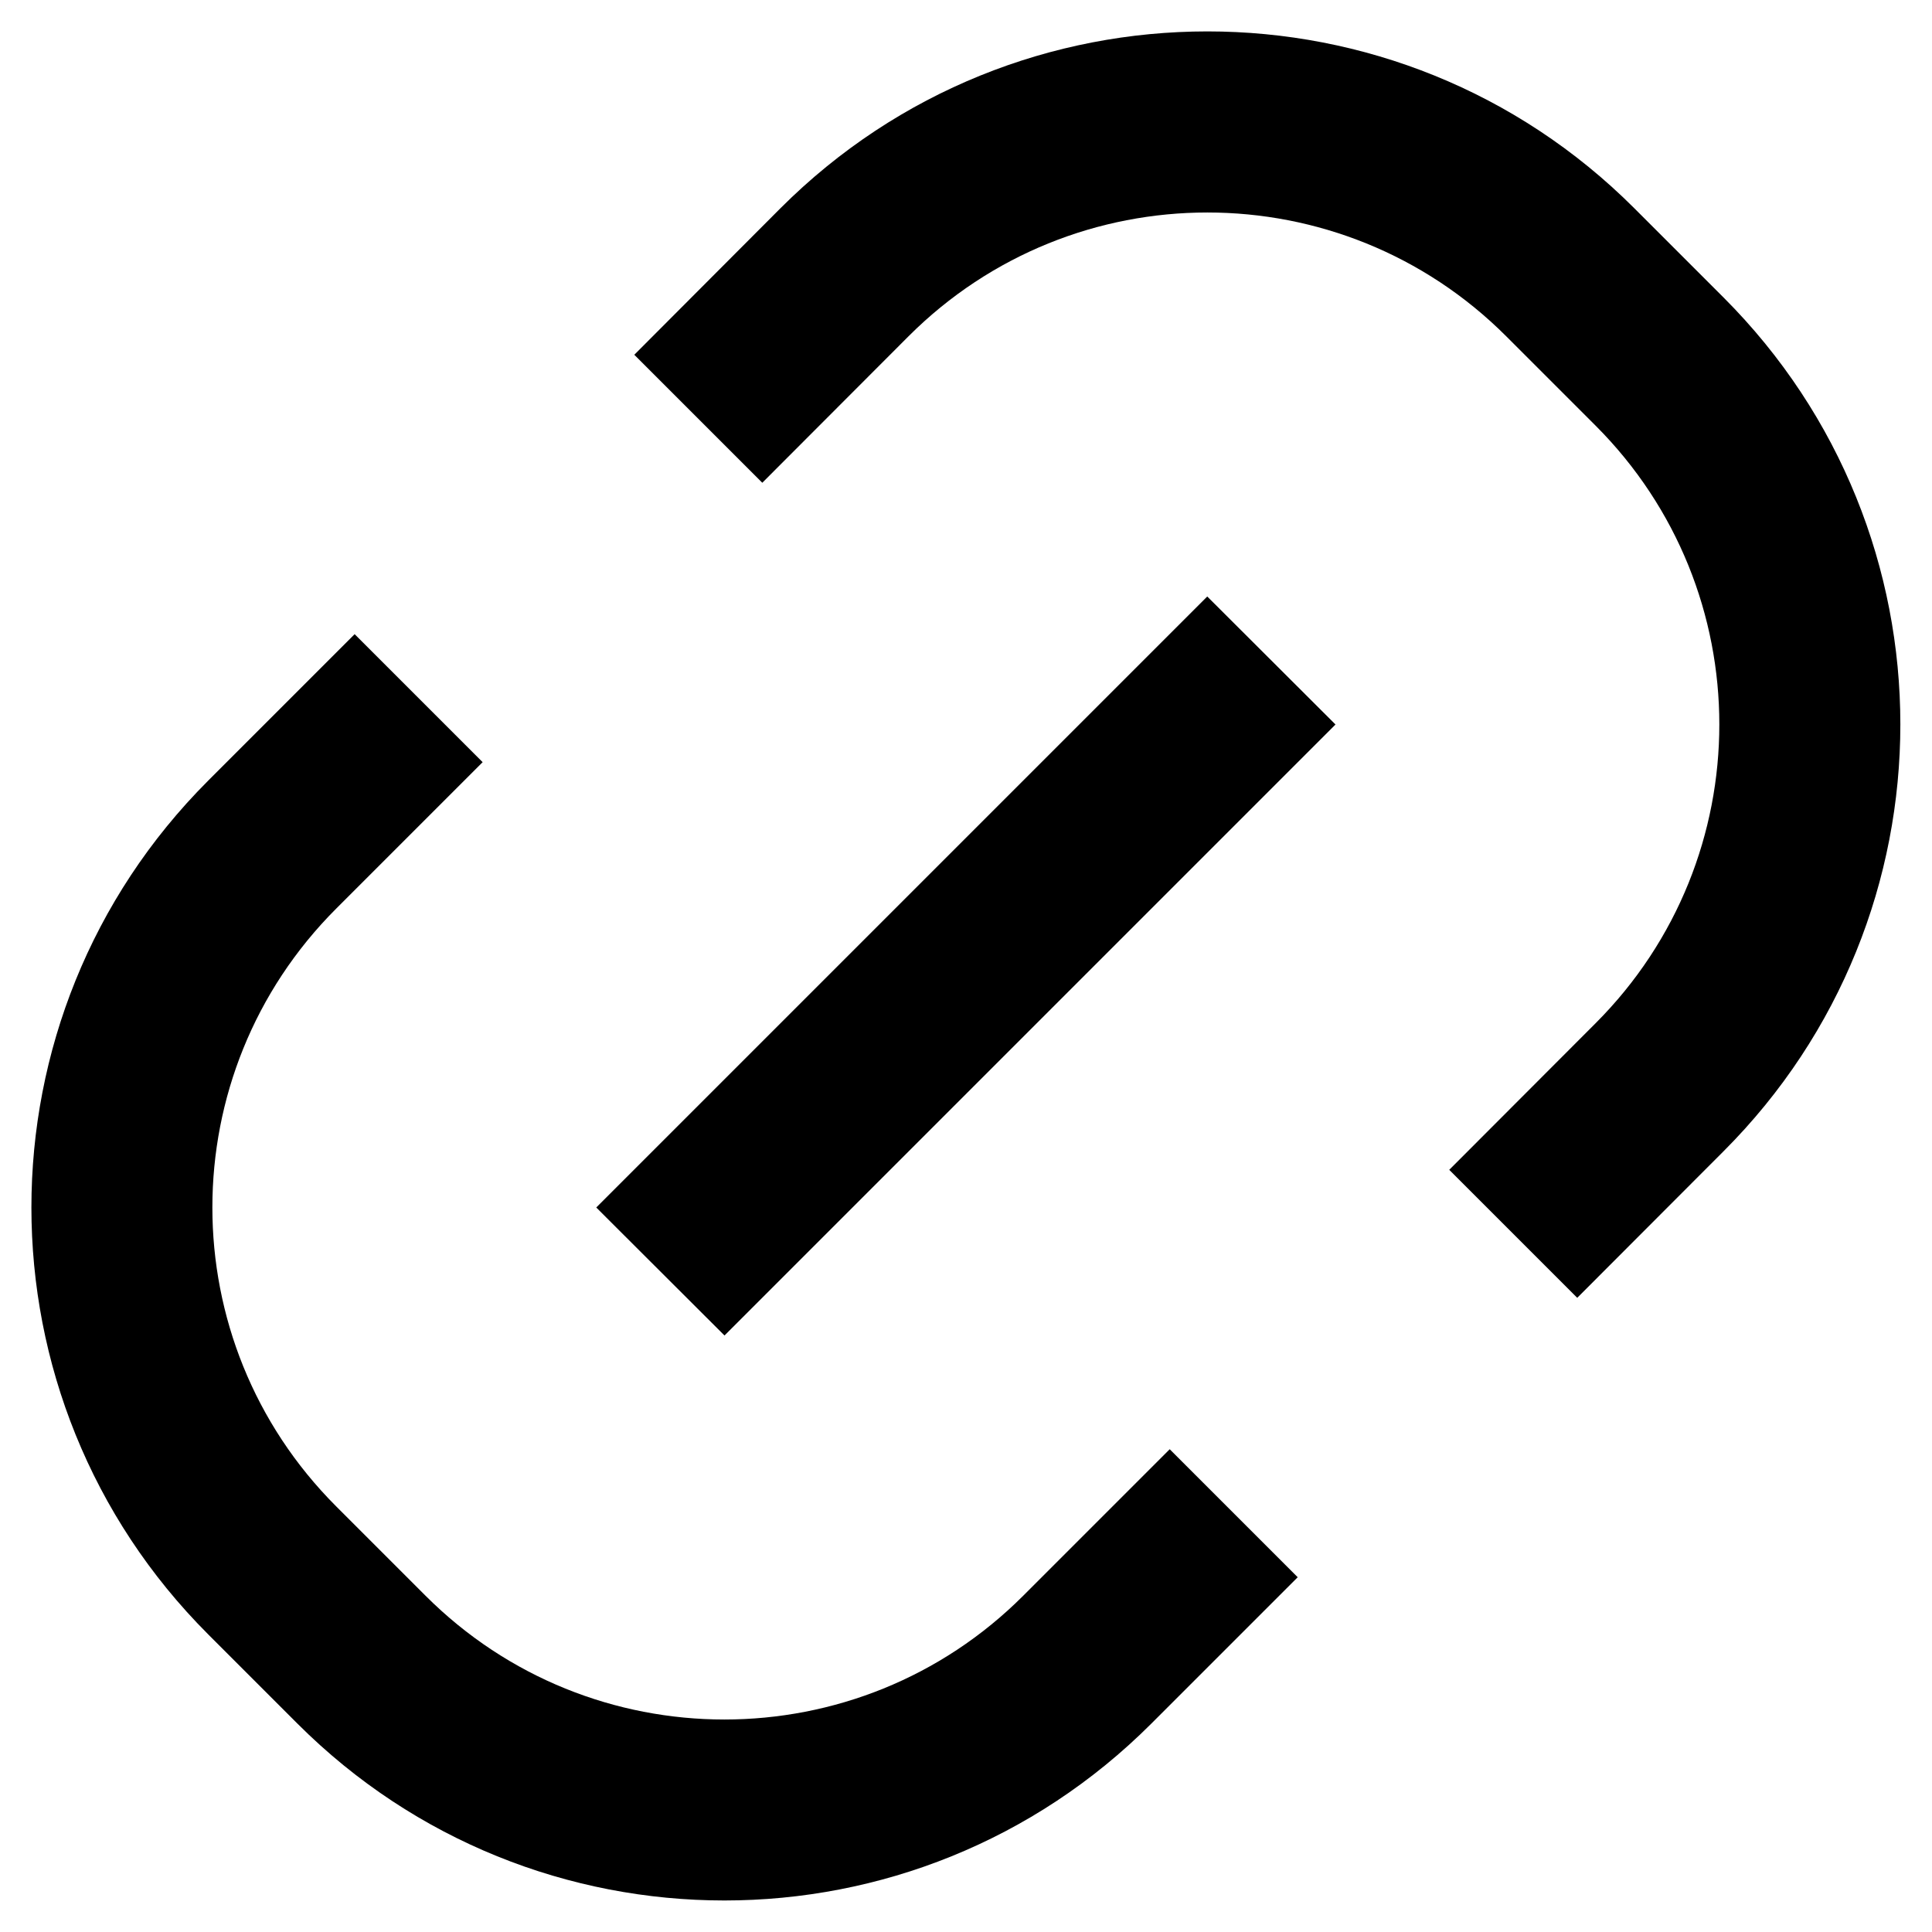
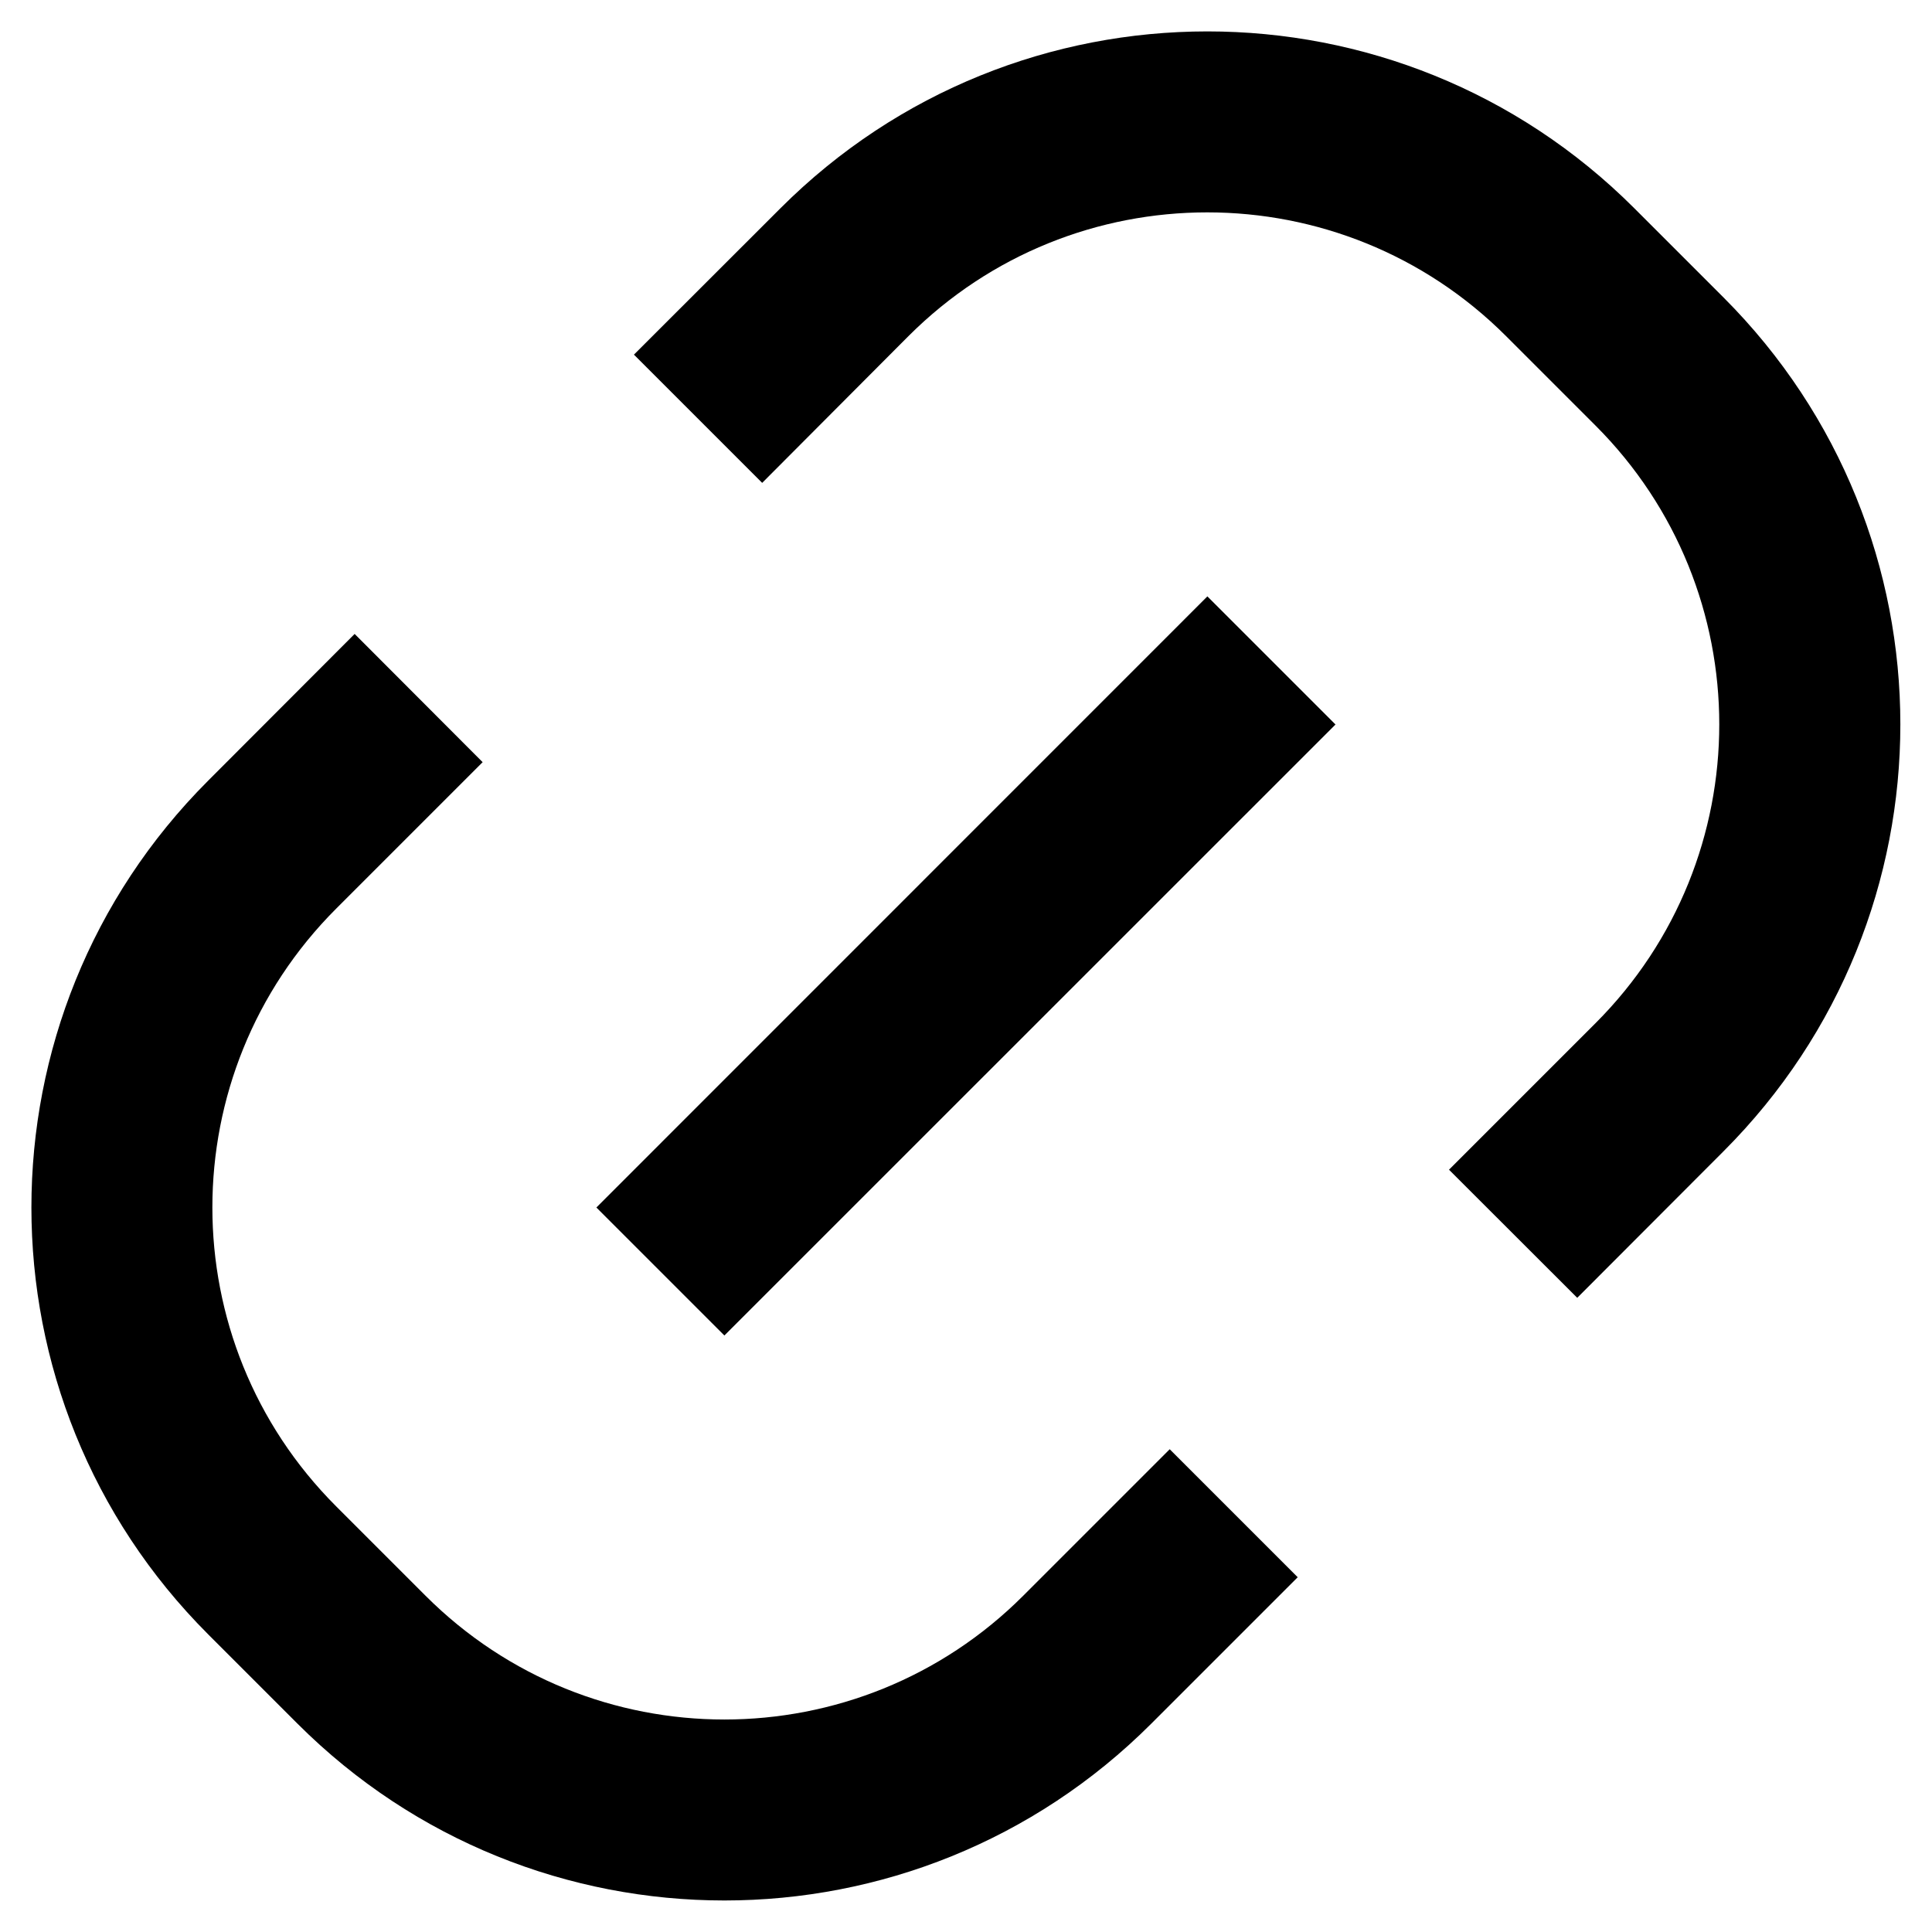
<svg xmlns="http://www.w3.org/2000/svg" viewBox="0 0 16 16" fill="currentColor">
-   <path d="M3.997 6.312 2.784 7.525a3.5 3.5 0 0 0 0 4.95l.74.74a3.5 3.5 0 0 0 4.95 0l1.213-1.213 1.06 1.06-1.213 1.213a5 5 0 0 1-7.07 0l-.74-.74a5 5 0 0 1 0-7.07l1.213-1.213zM11.06 6 6 11.06 4.938 10l5.06-5.06zM6.464 1.724a5 5 0 0 1 7.07 0l.74.74a5 5 0 0 1 0 7.07l-1.212 1.214-1.06-1.06 1.212-1.214a3.5 3.5 0 0 0 0-4.949l-.74-.74a3.5 3.5 0 0 0-4.95 0L6.313 3.998l-1.06-1.06z" />
+   <path d="M3.997 6.312 2.784 7.525a3.5 3.5 0 0 0 0 4.95l.74.74a3.5 3.5 0 0 0 4.95 0l1.213-1.213 1.06 1.06-1.213 1.213a5 5 0 0 1-7.07 0l-.74-.74a5 5 0 0 1 0-7.07L2.937 5.25zM11.06 6l-5.061 5.06L4.939 10l5.06-5.061zM6.464 1.724a5 5 0 0 1 7.07 0l.74.74a5 5 0 0 1 0 7.07l-1.212 1.214L12 9.687l1.213-1.213a3.5 3.5 0 0 0 0-4.95l-.74-.74a3.5 3.5 0 0 0-4.95 0L6.312 3.999 5.25 2.937z" />
</svg>
